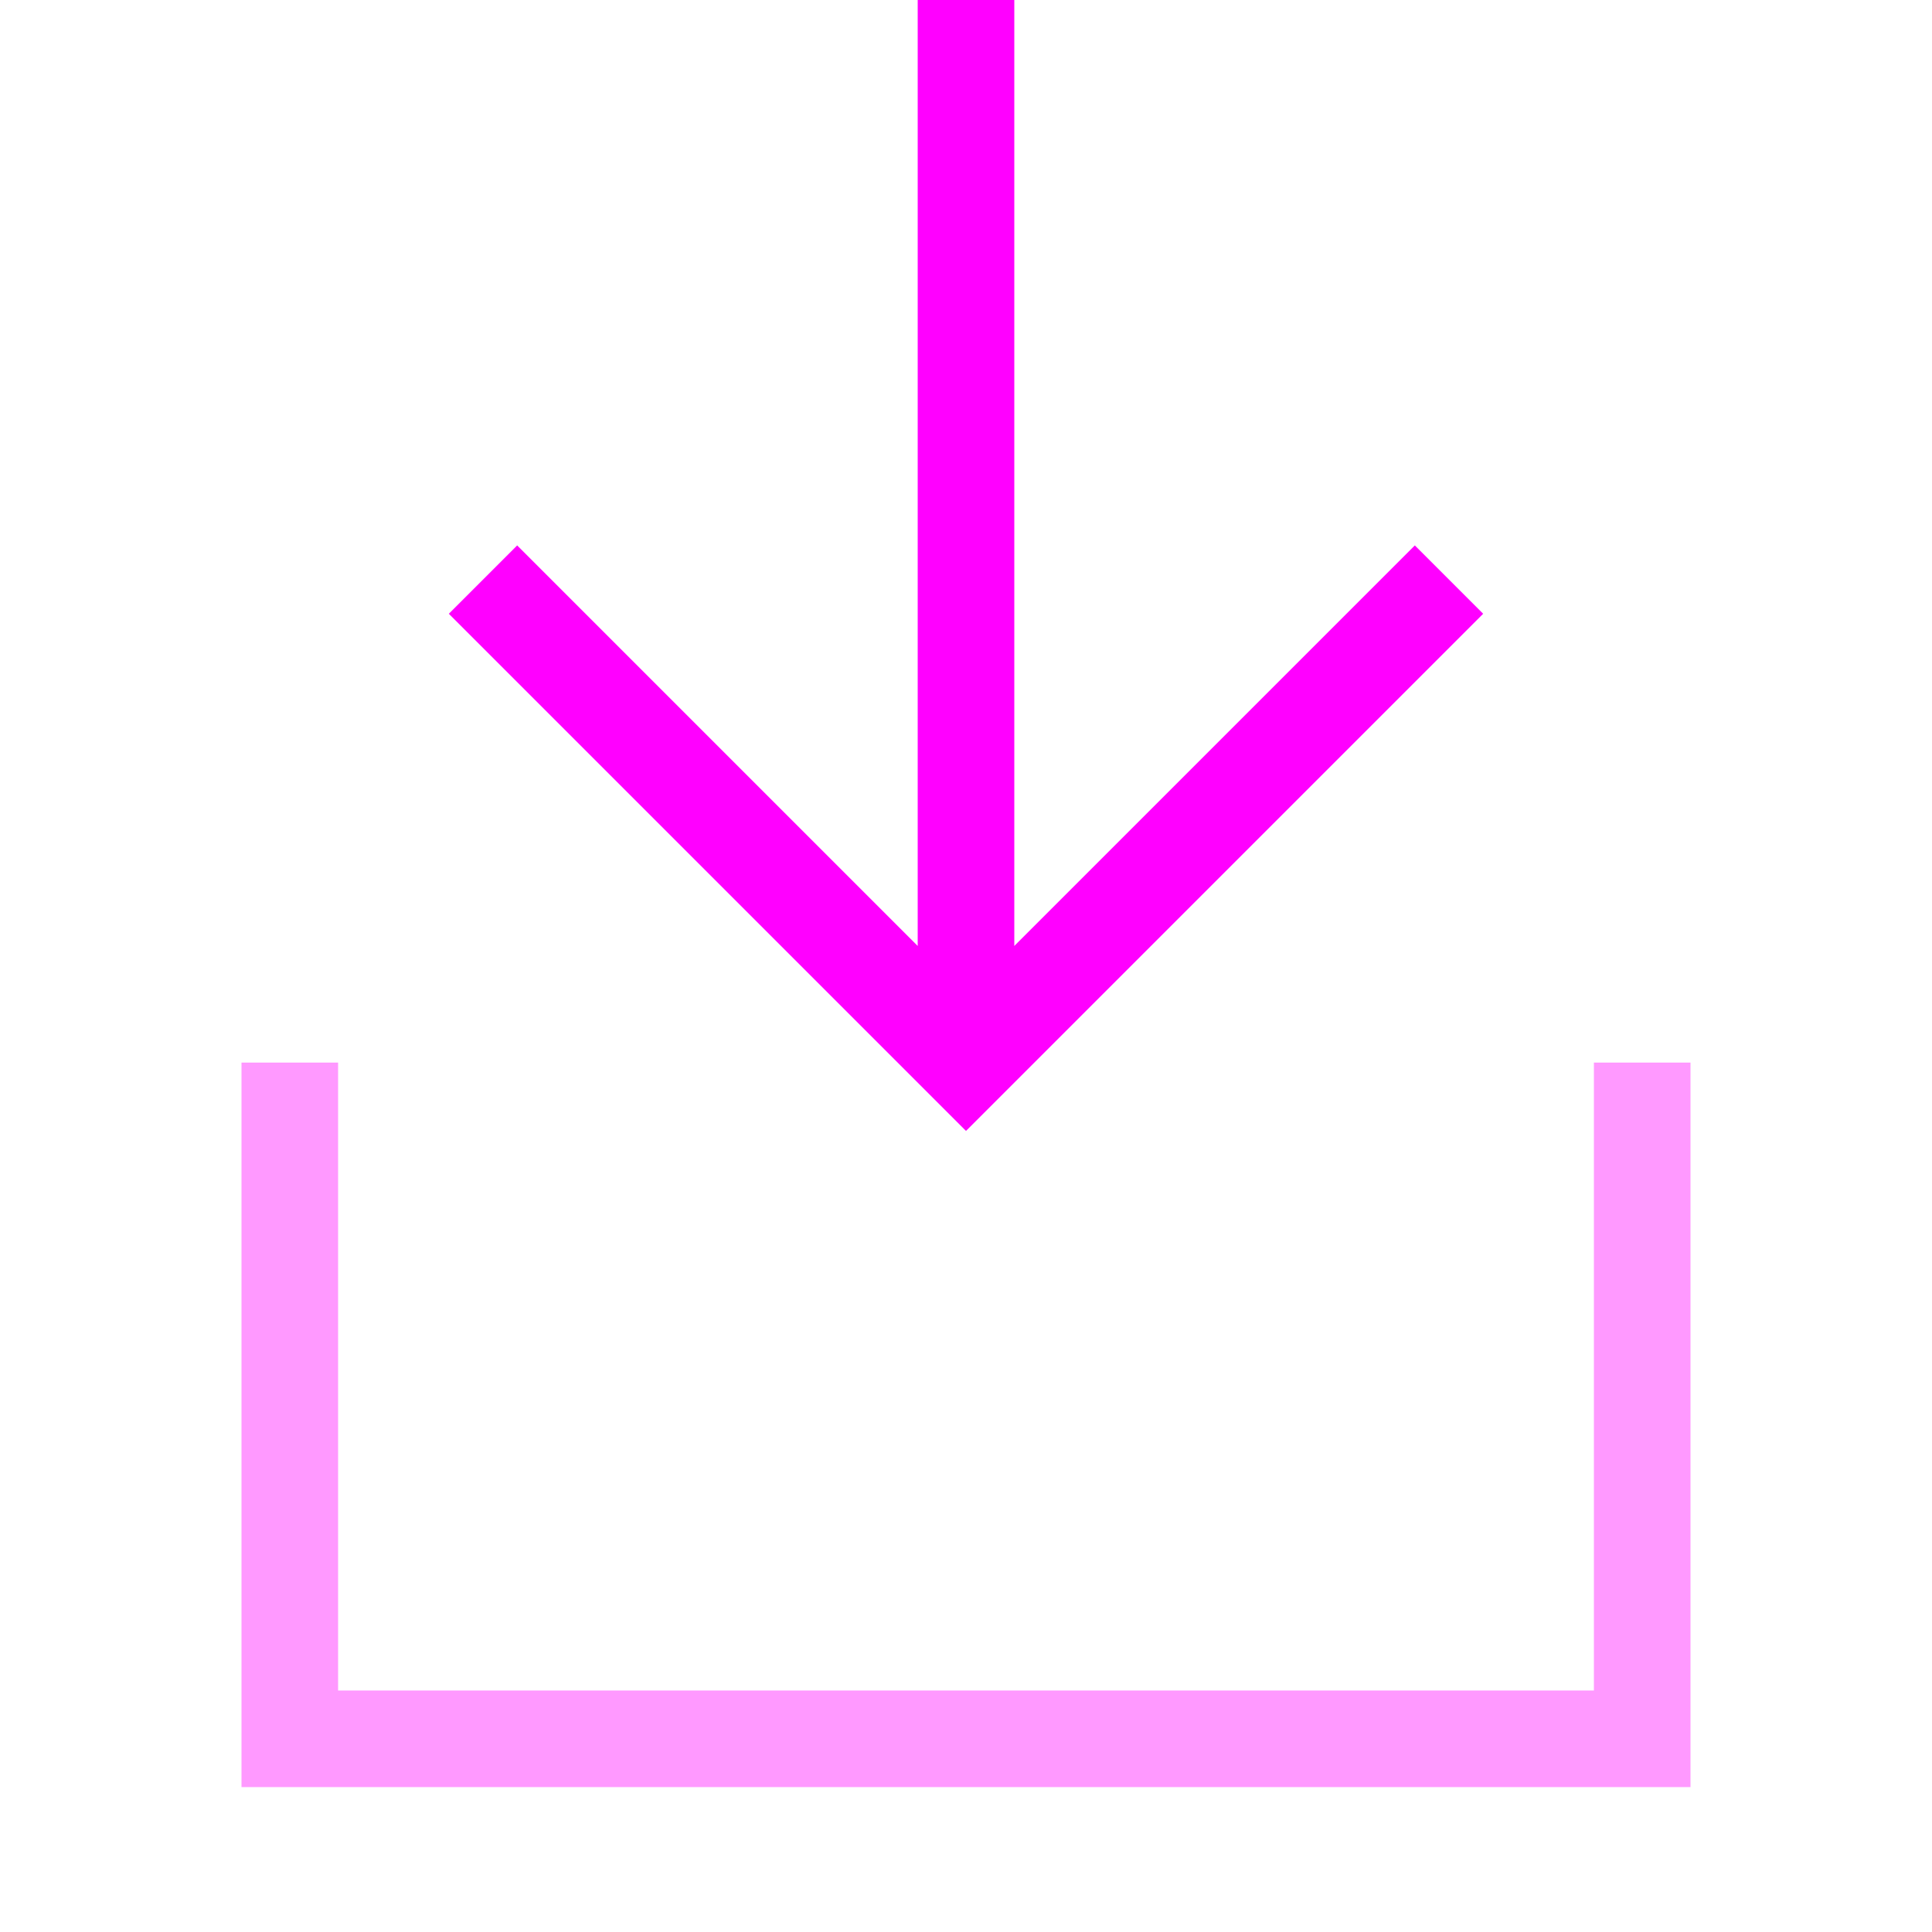
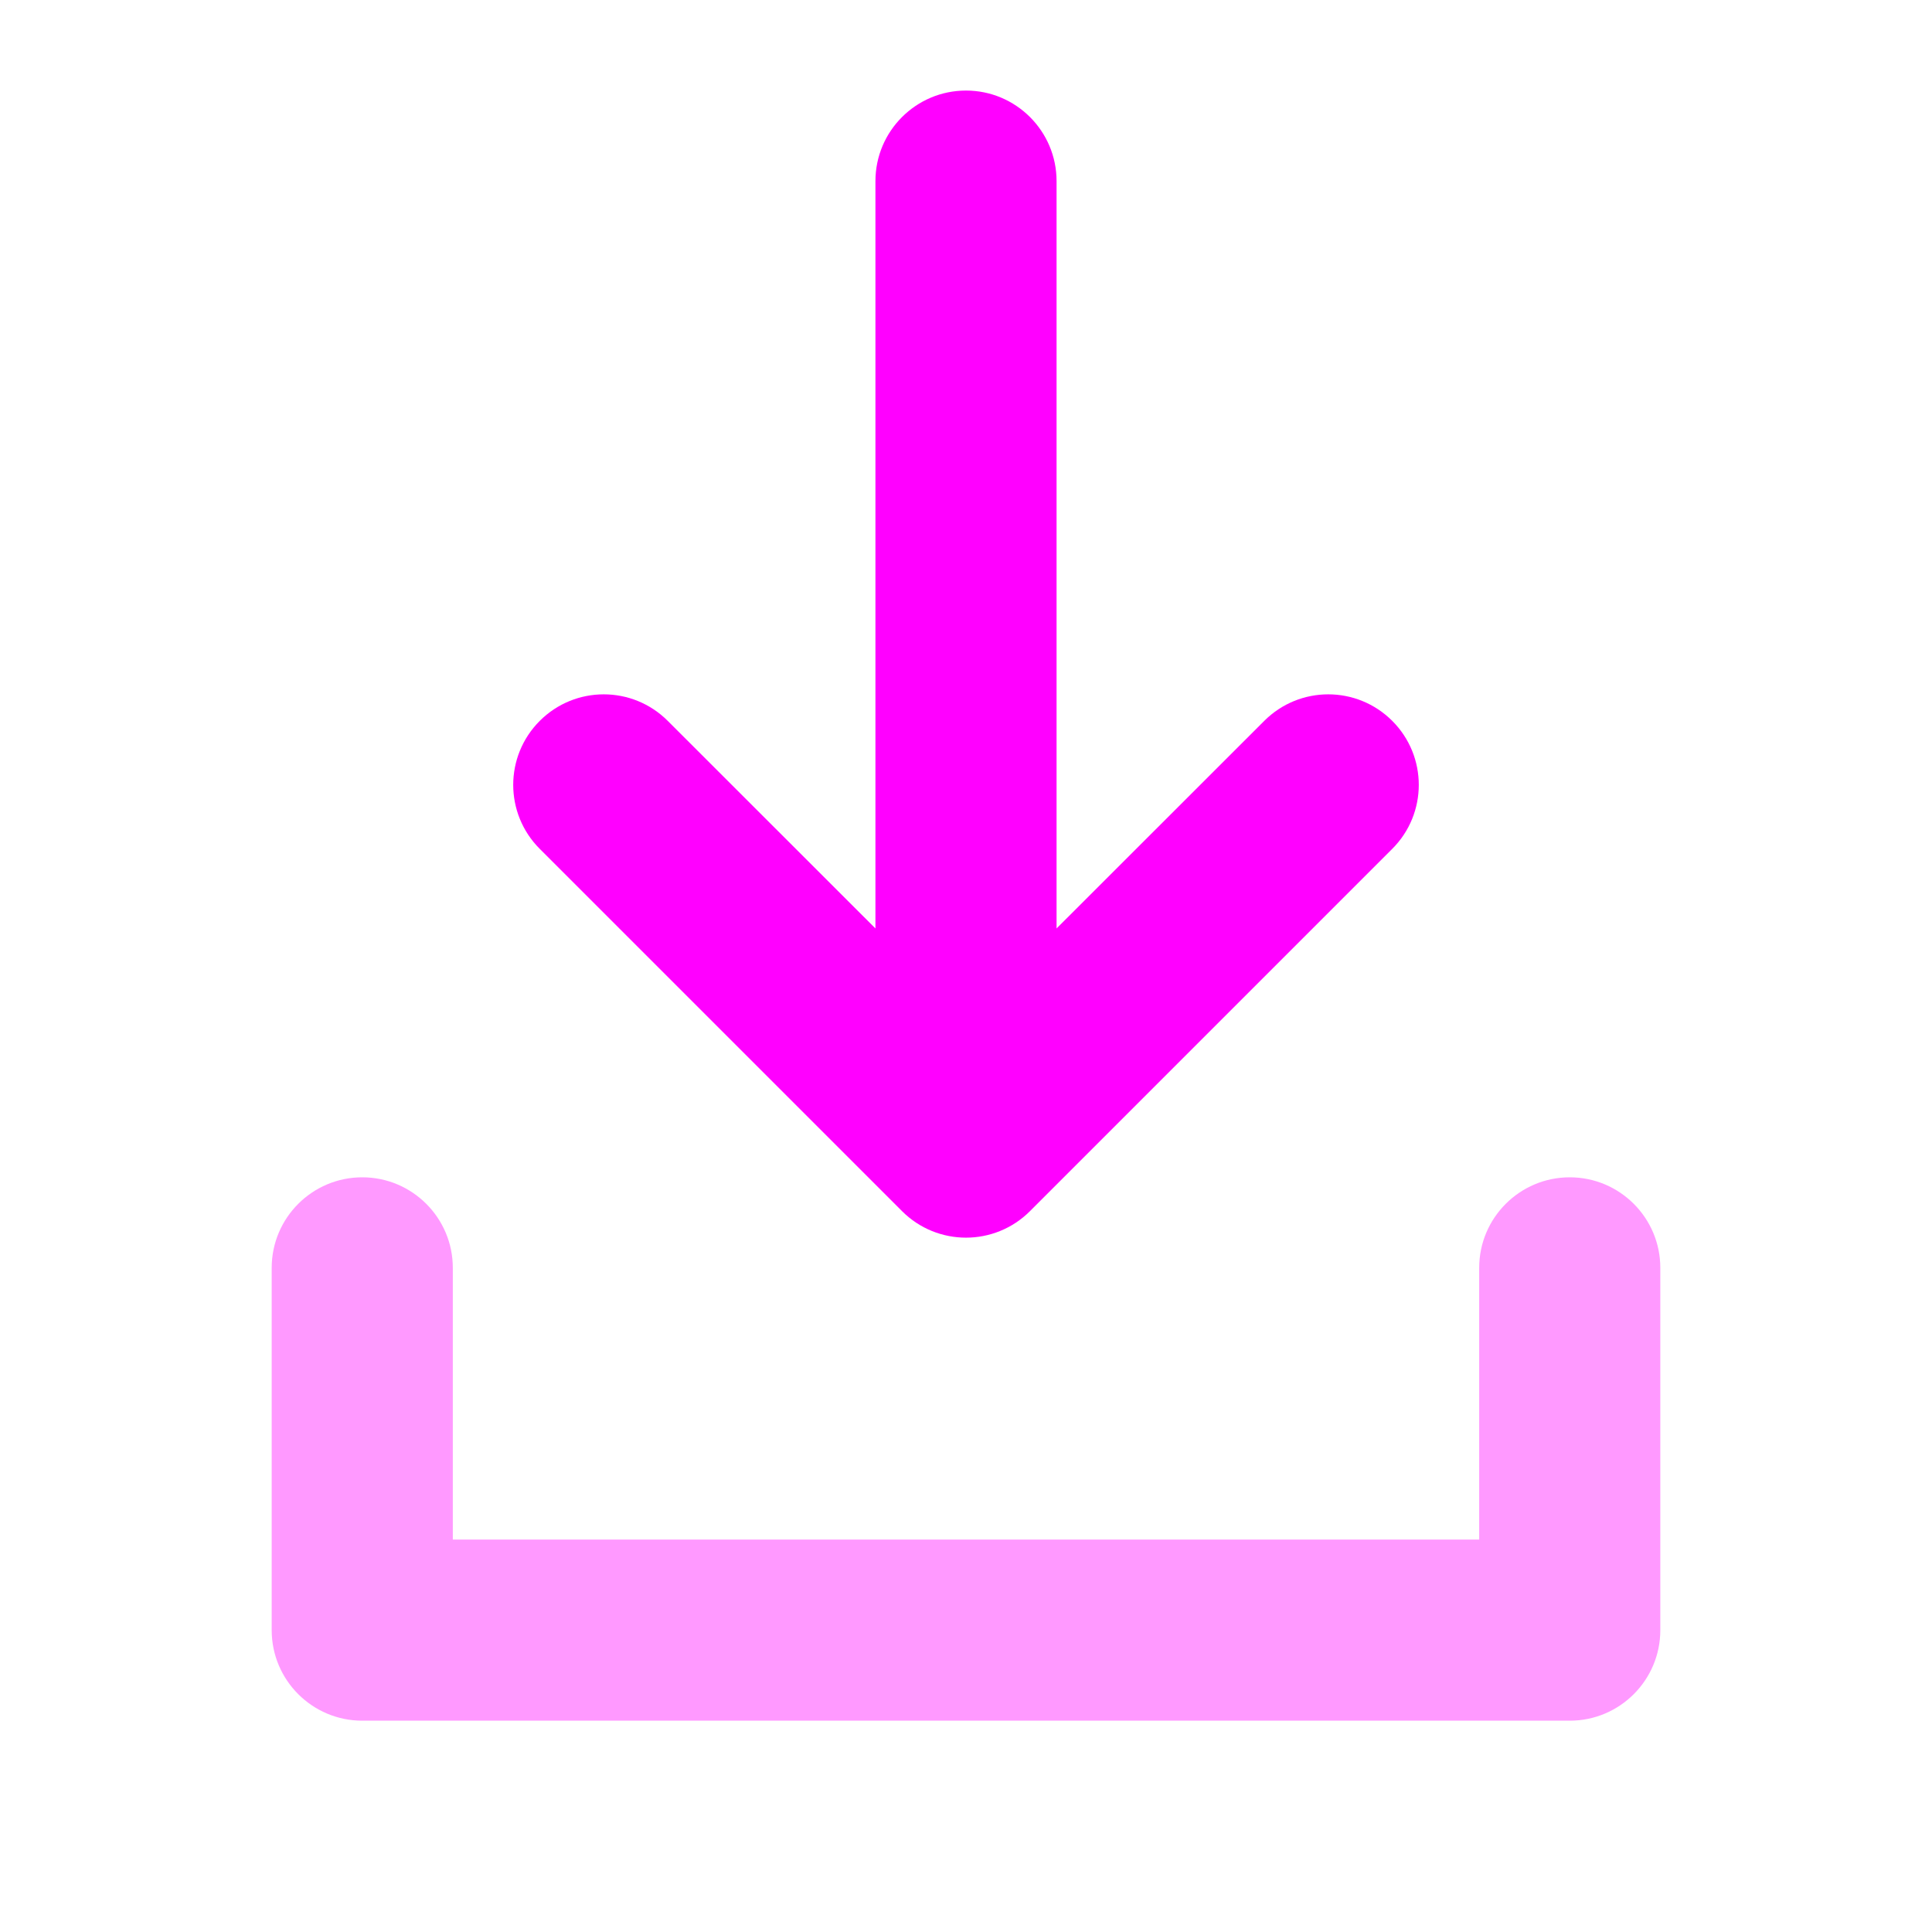
<svg xmlns="http://www.w3.org/2000/svg" width="16" height="16" viewBox="0 0 16 16" fill="none">
-   <path opacity="0.4" fill-rule="evenodd" clip-rule="evenodd" d="M2 8.8H2.8V14H13.2V8.8H14V14.8H2V8.8Z" fill="#FF00FF" />
-   <path fill-rule="evenodd" clip-rule="evenodd" d="M8.4 7.834L11.717 4.517L12.283 5.083L8.283 9.083L8 9.366L7.717 9.083L3.717 5.083L4.283 4.517L7.6 7.834V0H8.4V7.834Z" fill="#FF00FF" />
+   <path opacity="0.4" fill-rule="evenodd" clip-rule="evenodd" d="M3 9.75C3.414 9.75 3.75 10.086 3.75 10.5V12.75H12.25V10.5C12.25 10.086 12.586 9.75 13 9.75C13.414 9.75 13.75 10.086 13.75 10.5V13.5C13.75 13.914 13.414 14.25 13 14.25H3C2.586 14.25 2.25 13.914 2.25 13.5V10.5C2.25 10.086 2.586 9.75 3 9.75Z" fill="#FF00FF" />
+   <path fill-rule="evenodd" clip-rule="evenodd" d="M8 0.75C8.414 0.75 8.75 1.086 8.75 1.5V7.689L10.47 5.97C10.763 5.677 11.237 5.677 11.53 5.97C11.823 6.263 11.823 6.737 11.53 7.03L8.53 10.03C8.237 10.323 7.763 10.323 7.47 10.03L4.47 7.03C4.177 6.737 4.177 6.263 4.47 5.97C4.763 5.677 5.237 5.677 5.53 5.97L7.25 7.689V1.5C7.25 1.086 7.586 0.75 8 0.75Z" fill="#FF00FF" />
</svg>
